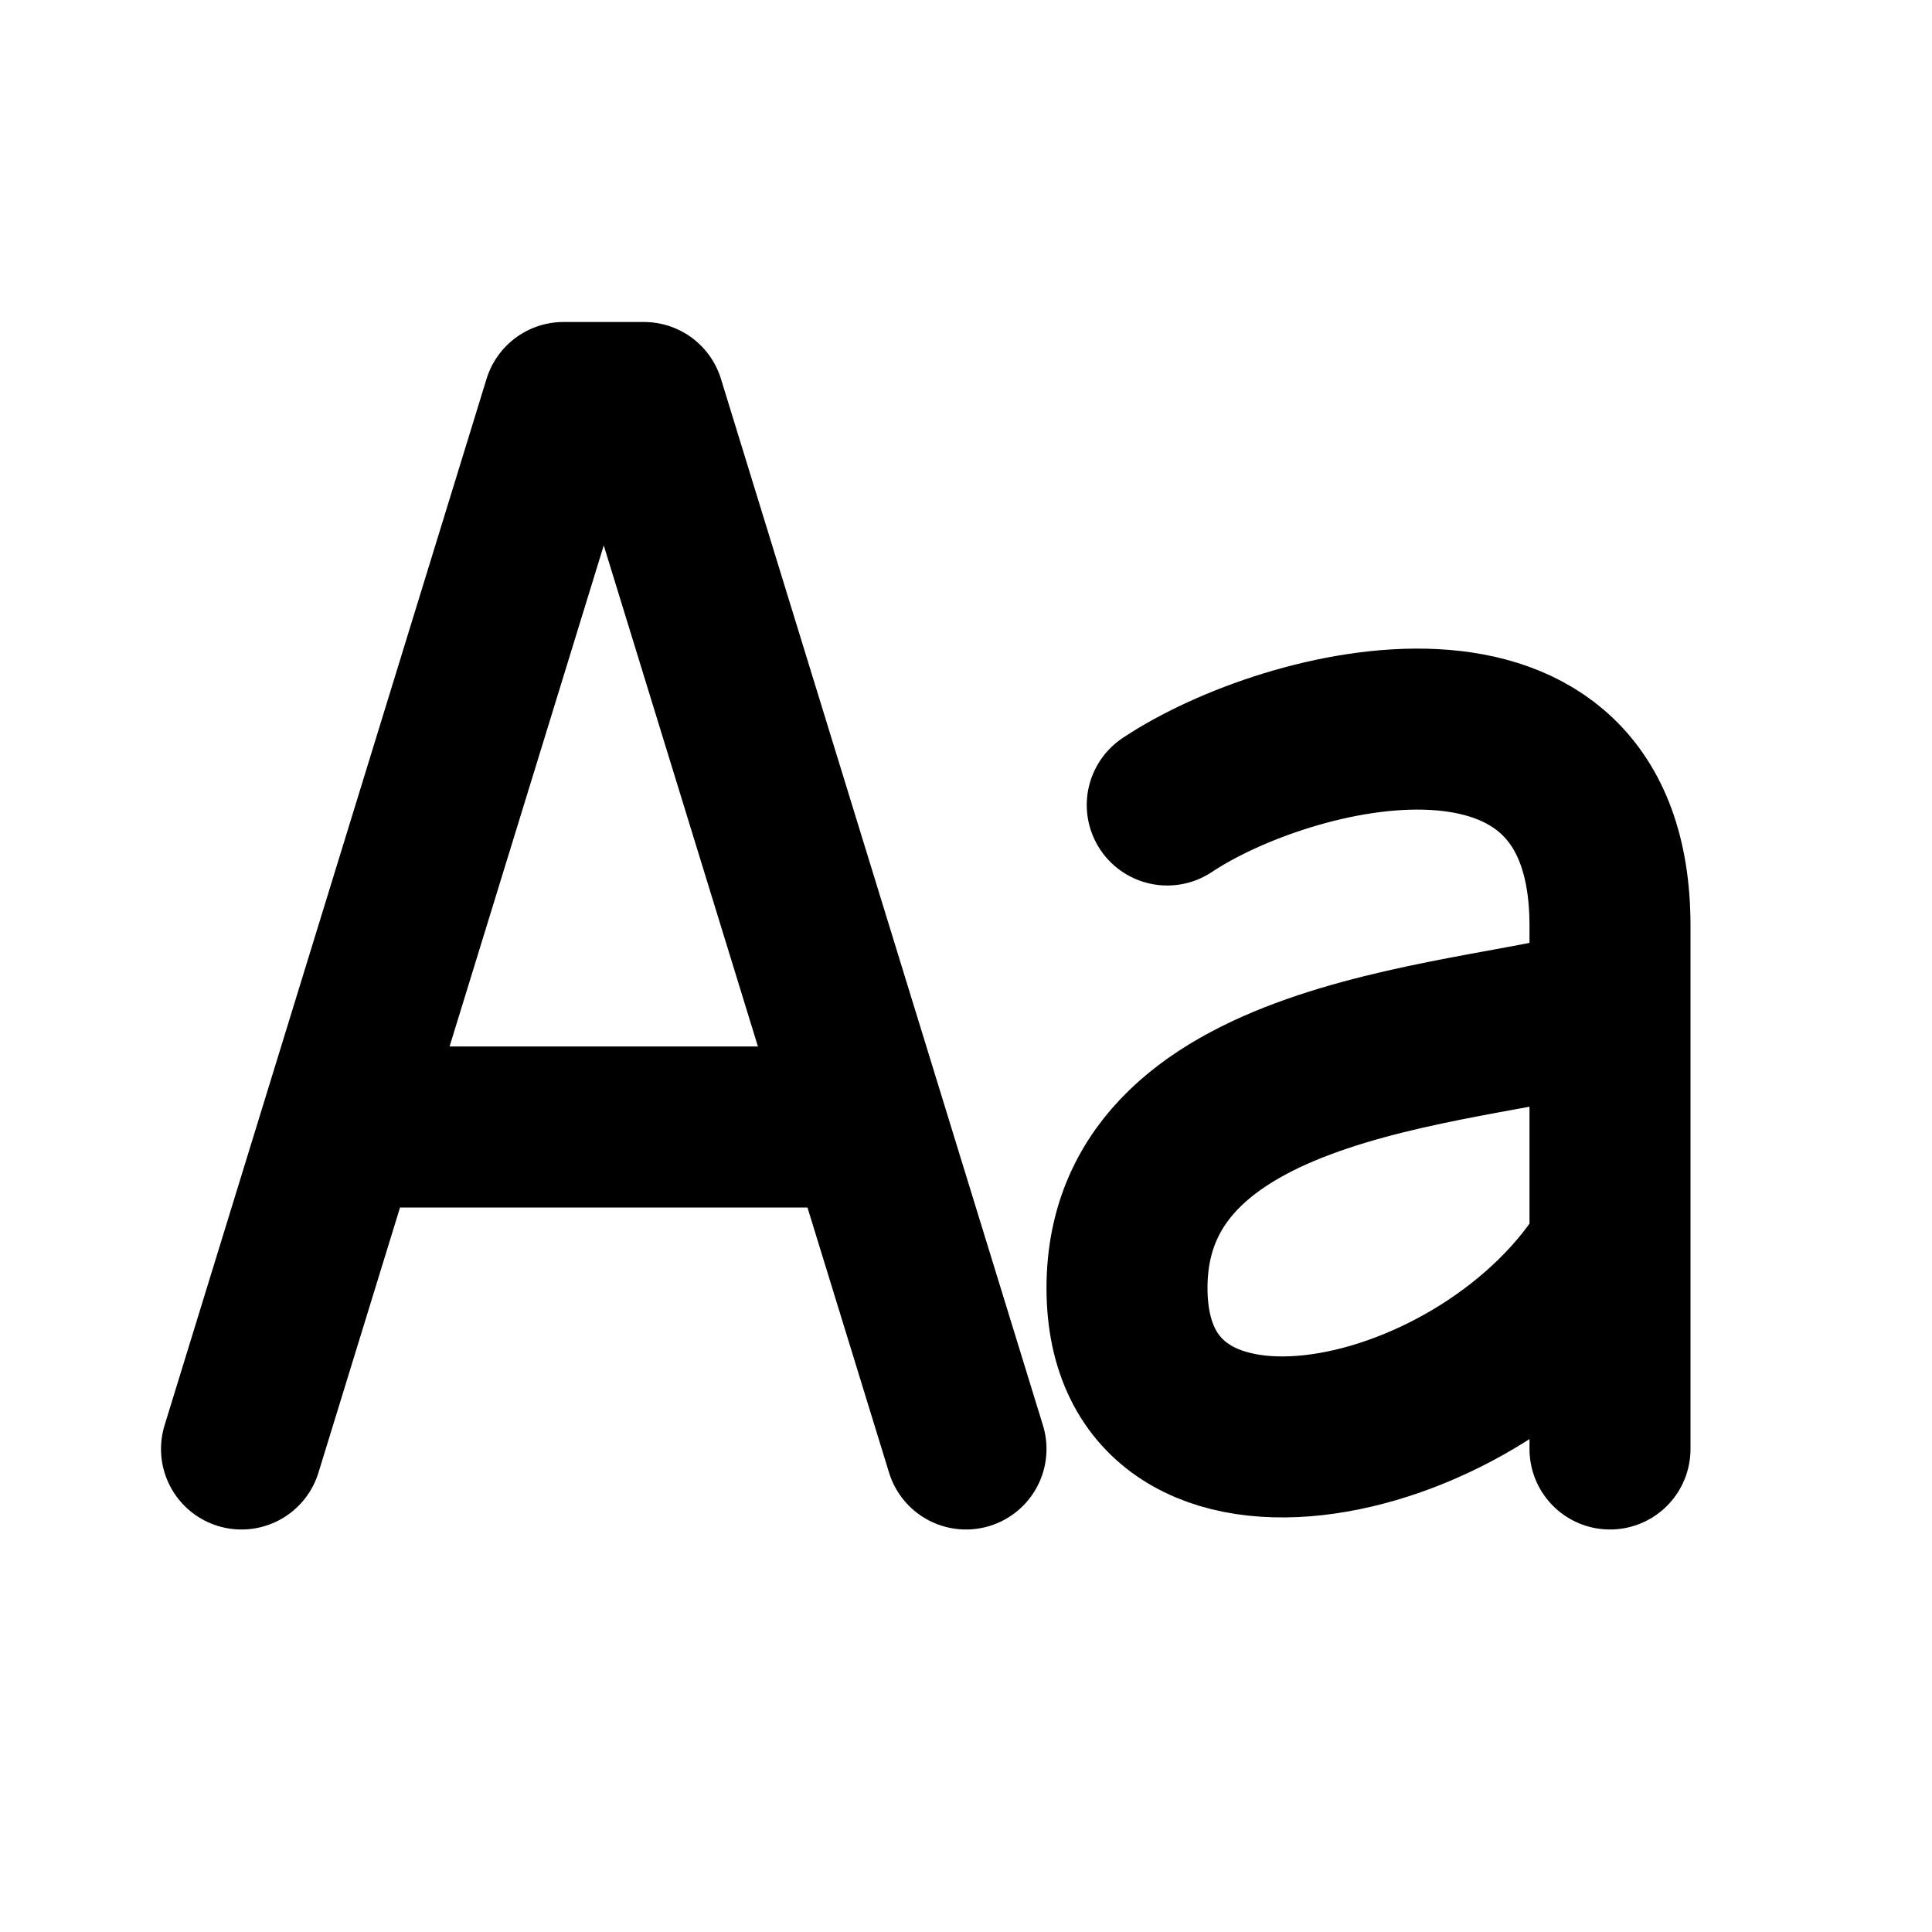
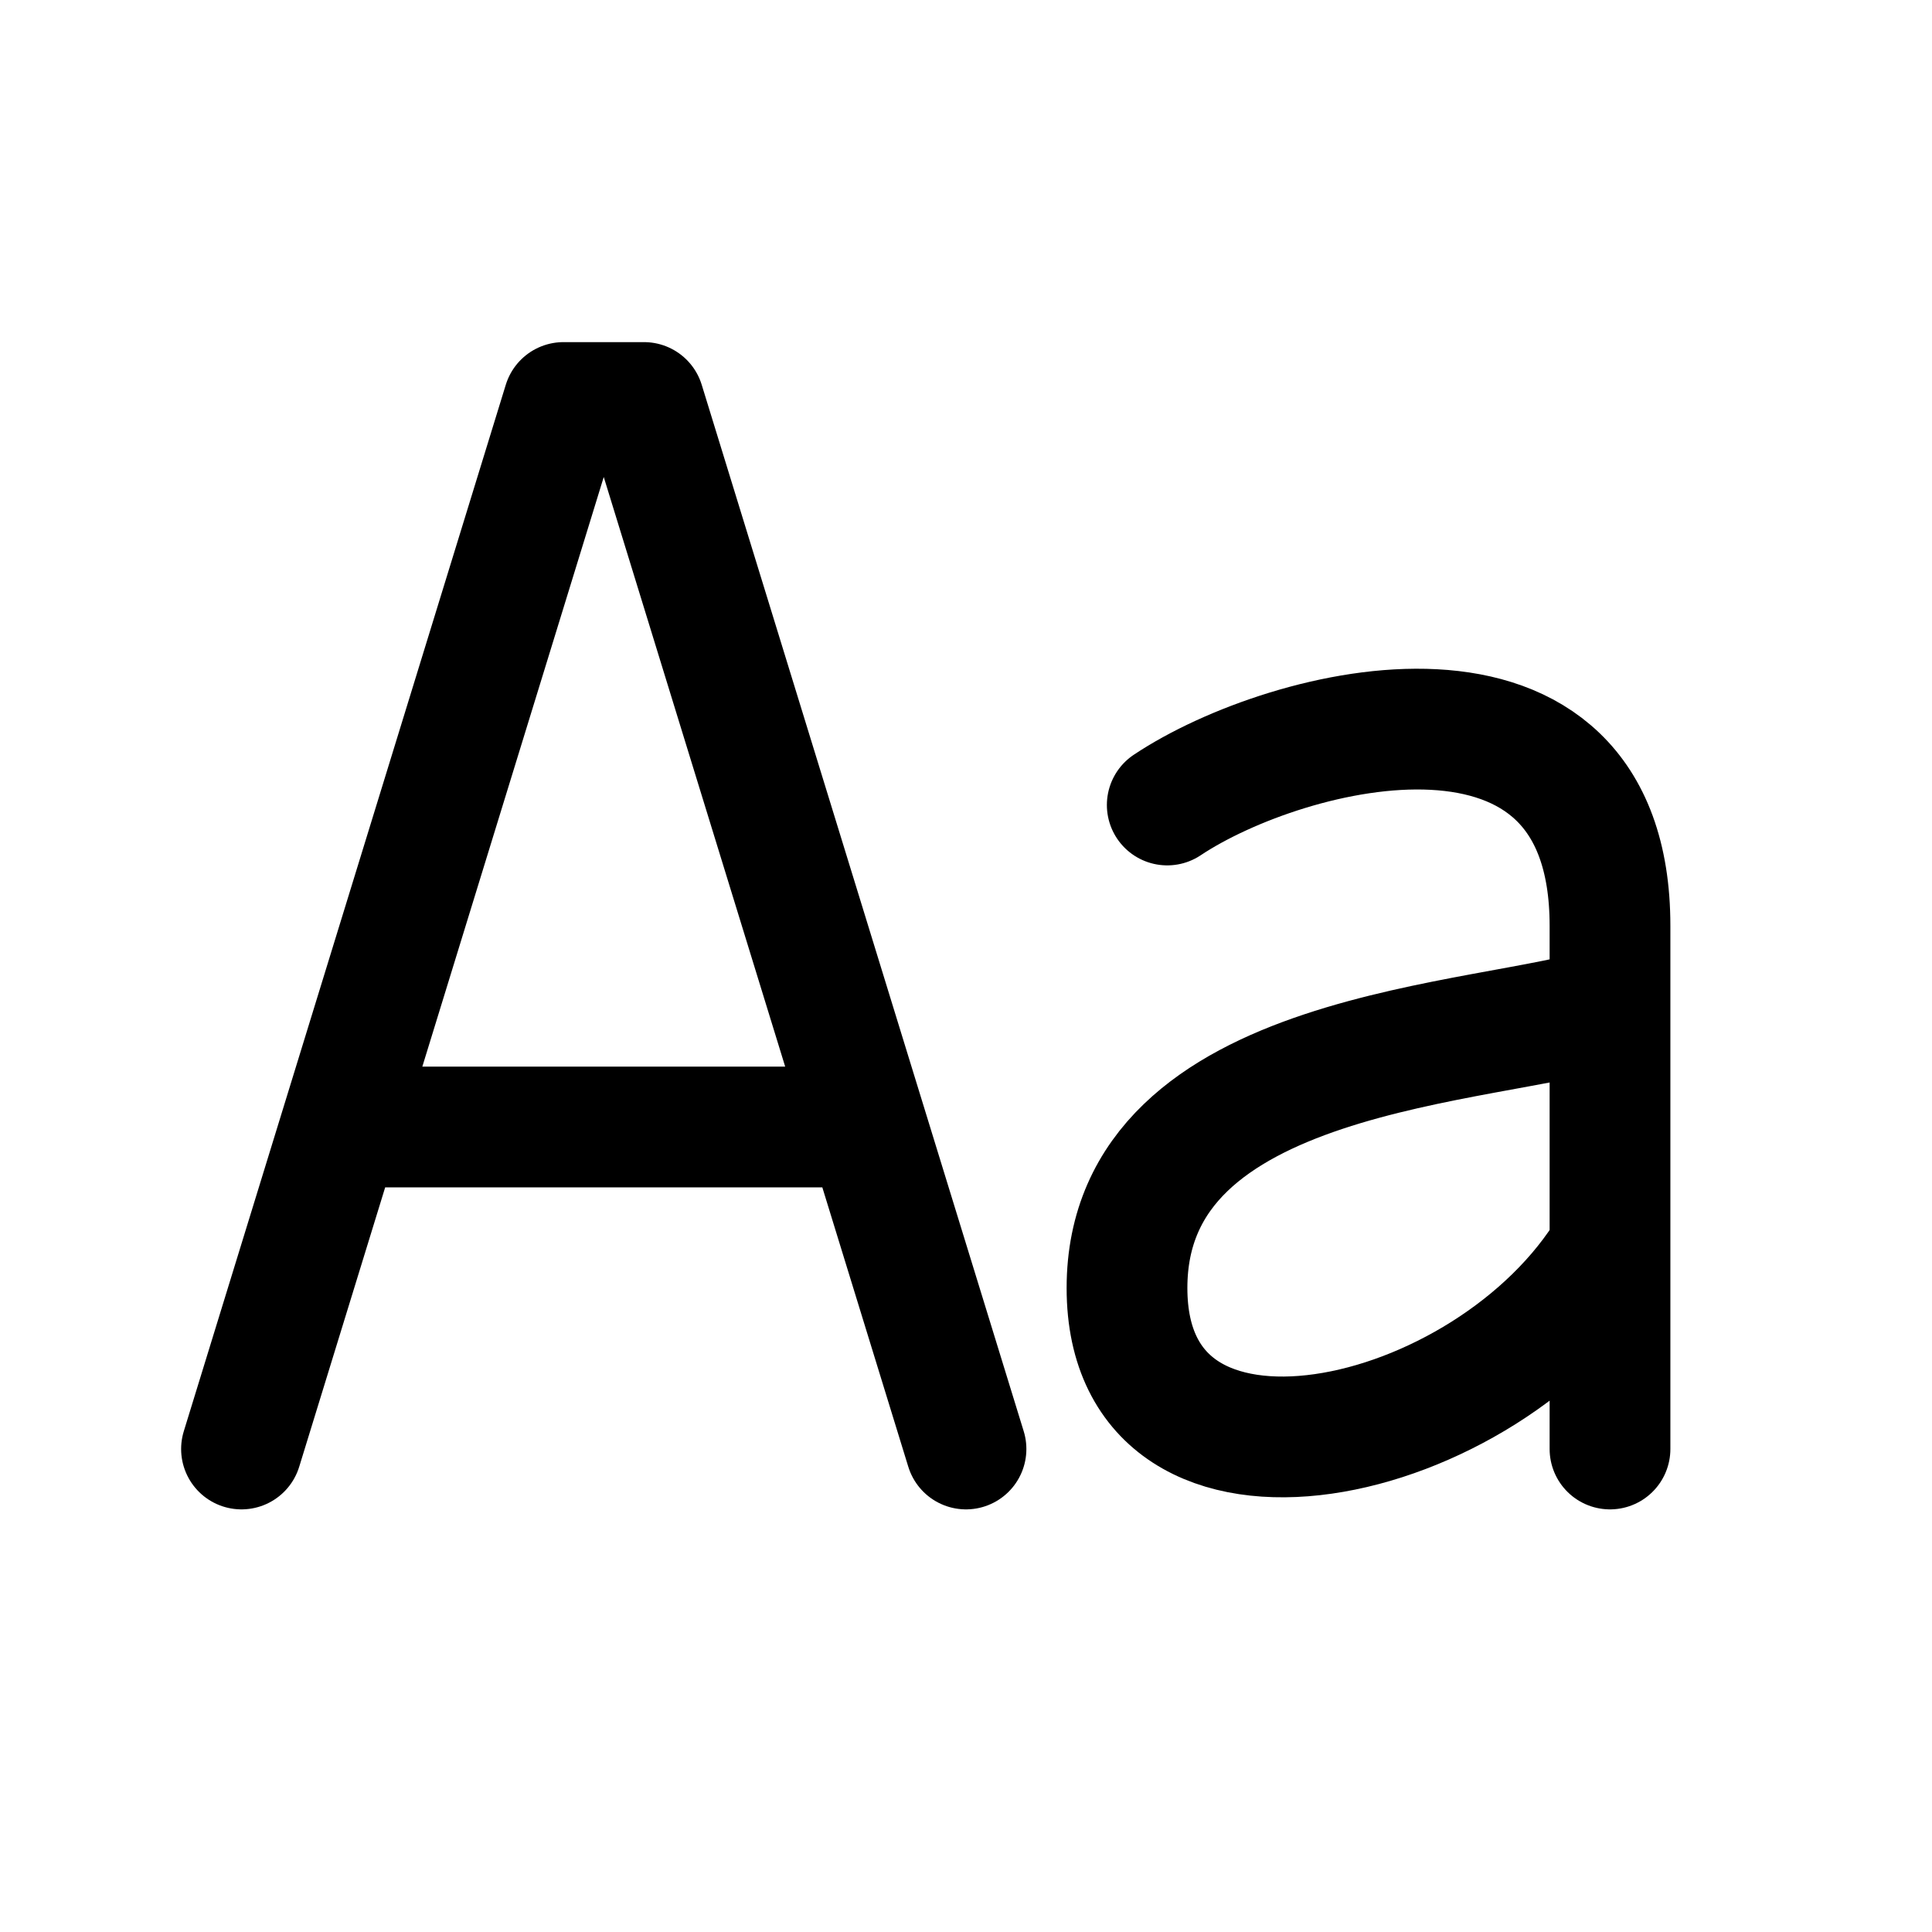
- <svg xmlns="http://www.w3.org/2000/svg" viewBox="0 0 24 24" fill="none" stroke="currentColor" stroke-width="2" stroke-linecap="round" stroke-linejoin="round">
+ <svg xmlns="http://www.w3.org/2000/svg" viewBox="0 0 24 24" fill="none" stroke="currentColor" stroke-width="1.5" stroke-linecap="round" stroke-linejoin="round">
  <path d="M12 18L8 5H7L3 18M4.231 14H10.769M14.5 10C16 9 20 8 20 11.5C20 15 20 18 20 18M20 12.5C18.5 13 14 13 14 16C14 19 18.5 18 20 15.5" />
</svg>
